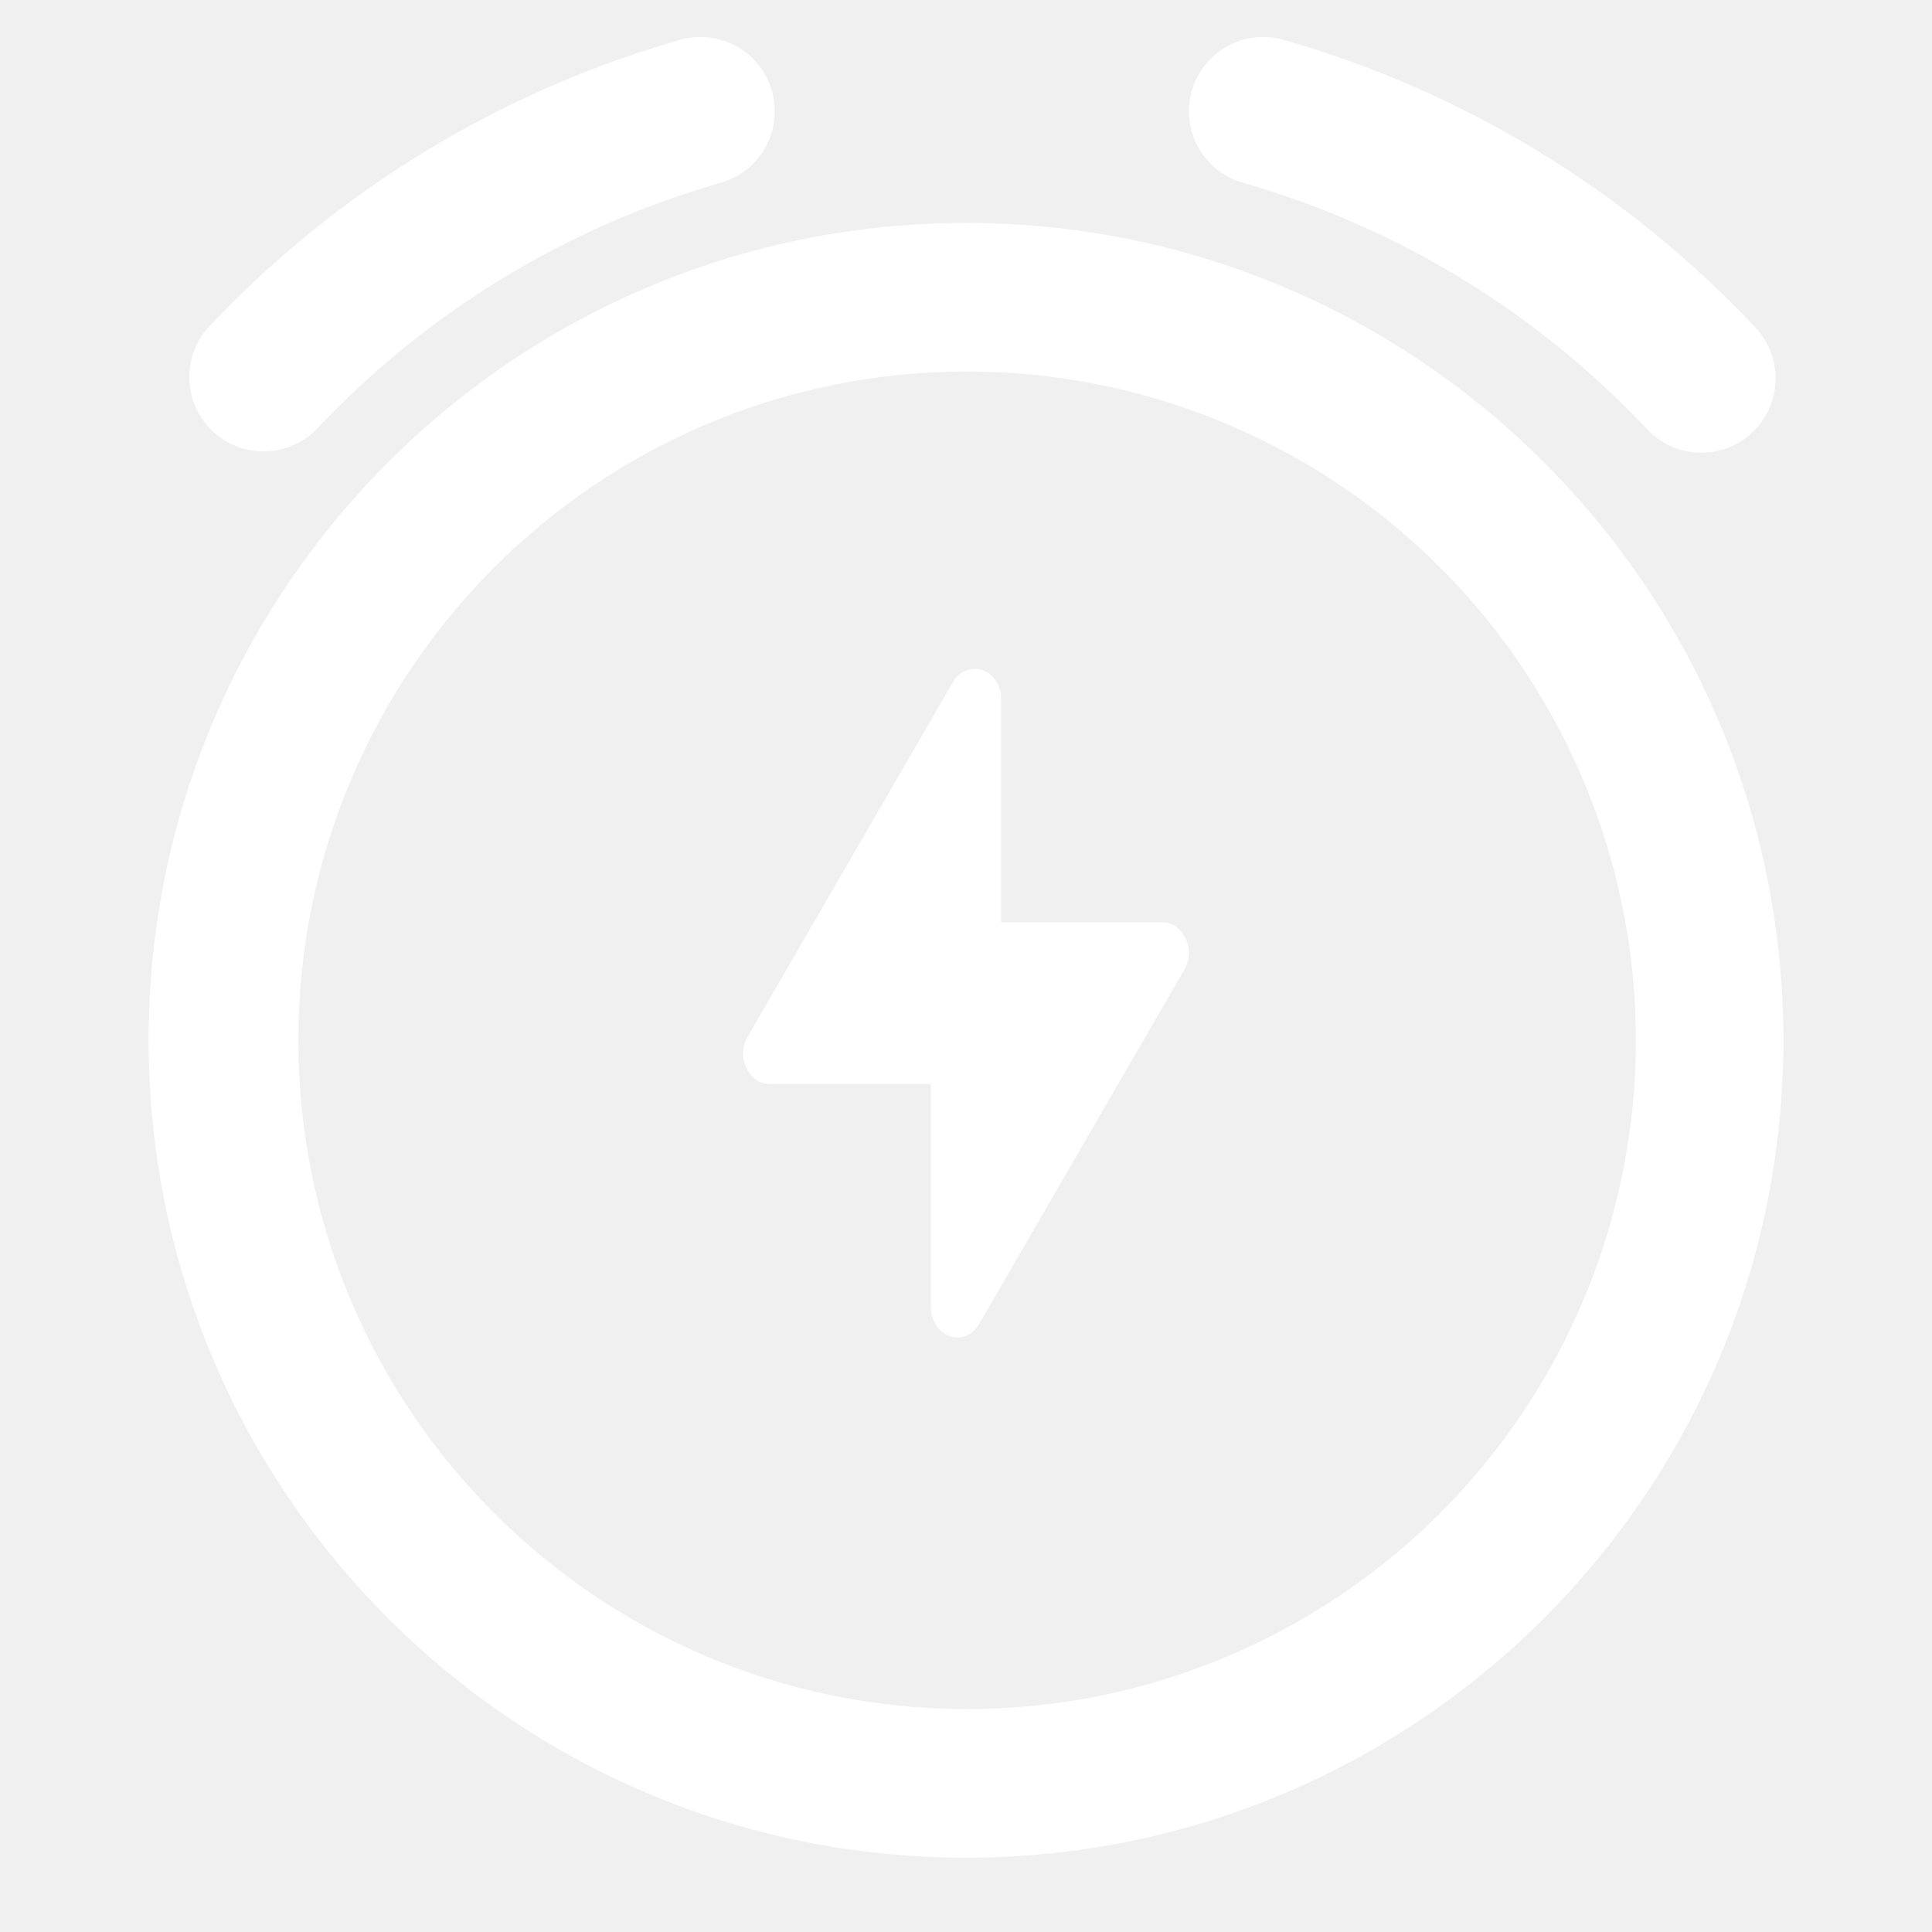
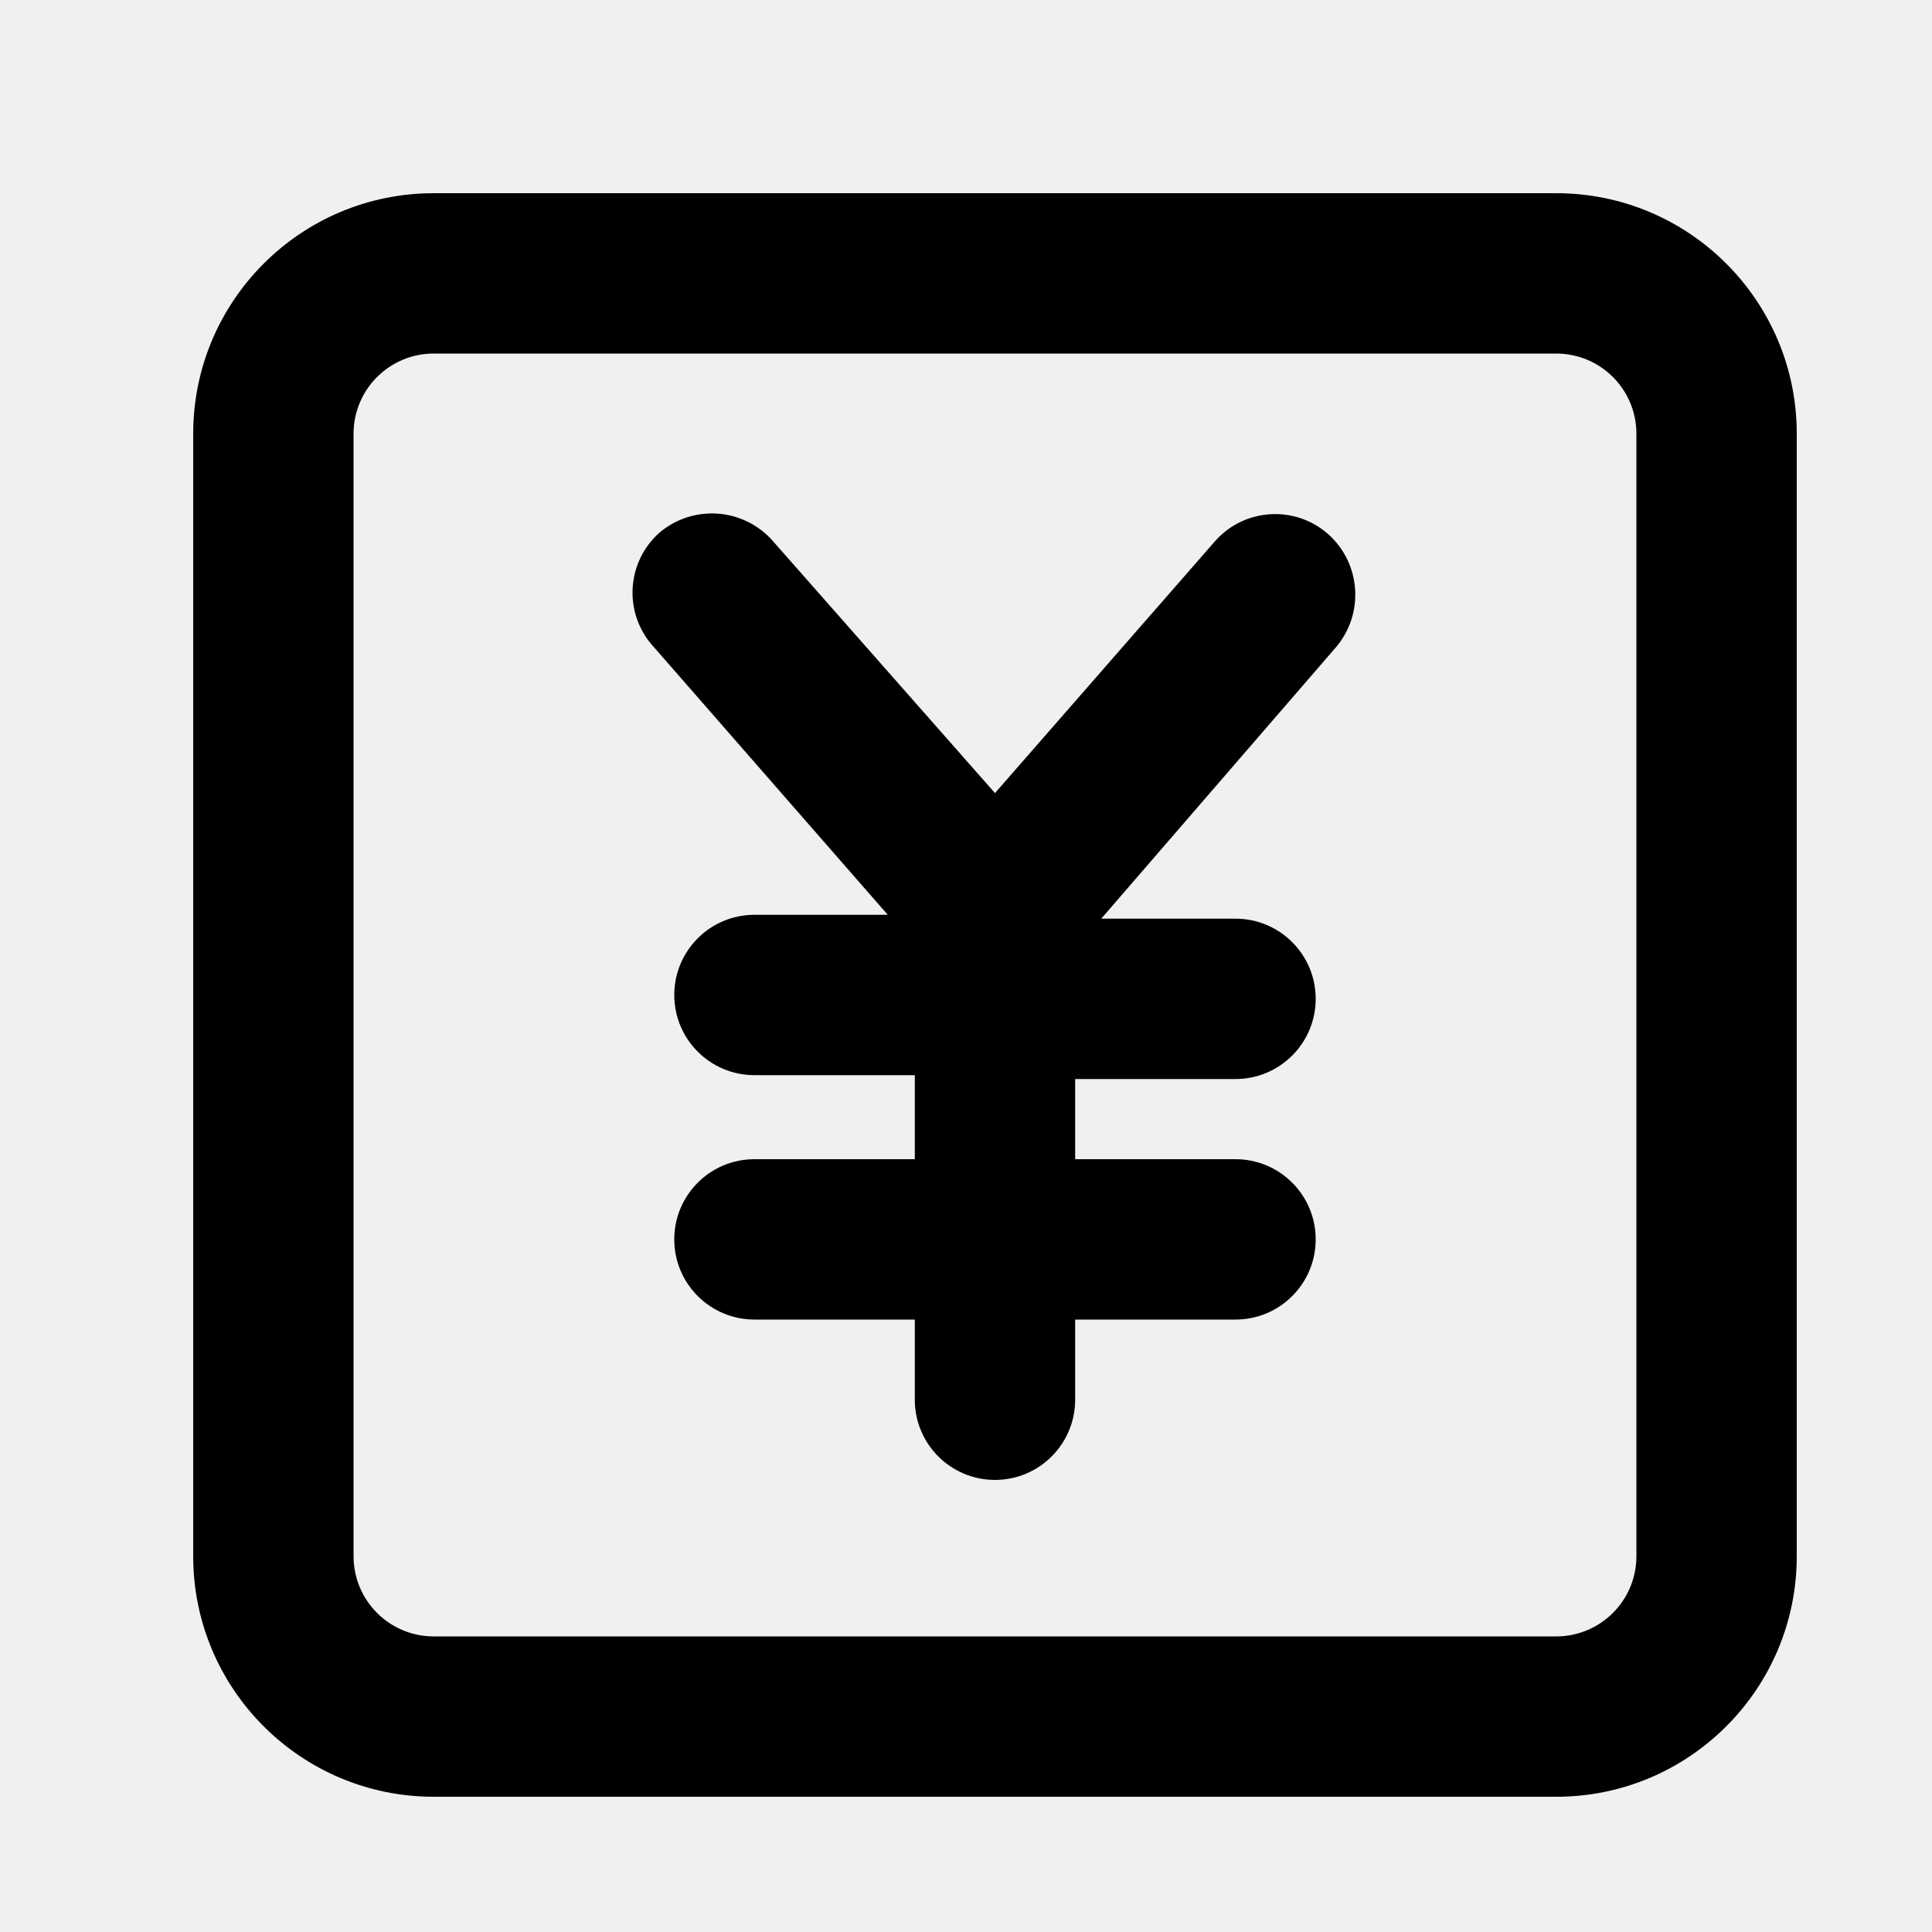
- <svg xmlns="http://www.w3.org/2000/svg" t="1661154572321" class="icon" viewBox="0 0 1024 1024" version="1.1" p-id="12745" width="200" height="200">
-   <defs>
-     <style type="text/css">@font-face { font-family: feedback-iconfont; src: url("//at.alicdn.com/t/font_1031158_u69w8yhxdu.woff2?t=1630033759944") format("woff2"), url("//at.alicdn.com/t/font_1031158_u69w8yhxdu.woff?t=1630033759944") format("woff"), url("//at.alicdn.com/t/font_1031158_u69w8yhxdu.ttf?t=1630033759944") format("truetype"); }
- </style>
-   </defs>
-   <path d="M512 118.154C272.738 118.154 78.769 312.123 78.769 551.385s193.969 433.231 433.231 433.231 433.231-193.969 433.231-433.231S751.262 118.154 512 118.154z m0 78.769a354.462 354.462 0 1 1 0 708.923 354.462 354.462 0 0 1 0-708.923z" fill="#ffffff" p-id="12746" />
-   <path d="M518.971 701.755l108.82-187.943a17.605 17.605 0 0 0-3.86-22.252 12.682 12.682 0 0 0-7.719-2.718h-85.583V370.53c0-8.862-6.302-16.069-13.982-16.069a13.588 13.588 0 0 0-11.618 7.168l-108.82 187.943a17.605 17.605 0 0 0 3.86 22.252 12.682 12.682 0 0 0 7.719 2.718h85.583v118.311c0 8.862 6.302 16.069 13.982 16.069 4.647 0 9.058-2.678 11.618-7.168z" fill="#ffffff" p-id="12747" />
-   <path d="M360.409 21.11a39.385 39.385 0 0 1 21.662 75.737A472.458 472.458 0 0 0 168.015 227.249a39.385 39.385 0 0 1-57.305-54.036A551.227 551.227 0 0 1 360.448 21.11zM680.369 21.11a39.385 39.385 0 1 0-21.662 75.737A472.458 472.458 0 0 1 872.763 227.249a39.385 39.385 0 1 0 57.305-54.036 551.227 551.227 0 0 0-249.698-152.103z" fill="#ffffff" p-id="12748" />
+ <svg xmlns="http://www.w3.org/2000/svg" t="1672208564164" class="icon" viewBox="0 0 1024 1024" version="1.1" p-id="4671" width="200" height="200">
+   <path d="M824.832 102.4H229.888A127.488 127.488 0 0 0 102.4 229.888v594.944a127.488 127.488 0 0 0 127.488 127.488h594.944a127.488 127.488 0 0 0 127.488-127.488V229.888A127.488 127.488 0 0 0 824.832 102.4z m42.496 722.432a42.496 42.496 0 0 1-42.496 42.496H229.888a42.496 42.496 0 0 1-42.496-42.496V229.888a42.496 42.496 0 0 1 42.496-42.496h594.944a42.496 42.496 0 0 1 42.496 42.496zM644.096 286.72L527.36 420.352 409.6 286.72a43.008 43.008 0 0 0-60.416-4.096 42.496 42.496 0 0 0-2.56 60.416l123.904 141.824H399.872a42.496 42.496 0 0 0 0 84.992h84.992V614.4H399.872a42.496 42.496 0 0 0 0 84.992h84.992v42.496a42.496 42.496 0 0 0 84.992 0v-42.496h84.992a42.496 42.496 0 0 0 0-84.992h-84.992v-42.496h84.992a42.496 42.496 0 0 0 0-84.992H583.68l124.416-143.872a43.008 43.008 0 0 0-4.096-59.904 42.496 42.496 0 0 0-59.904 3.584z" p-id="4672" />
</svg>
